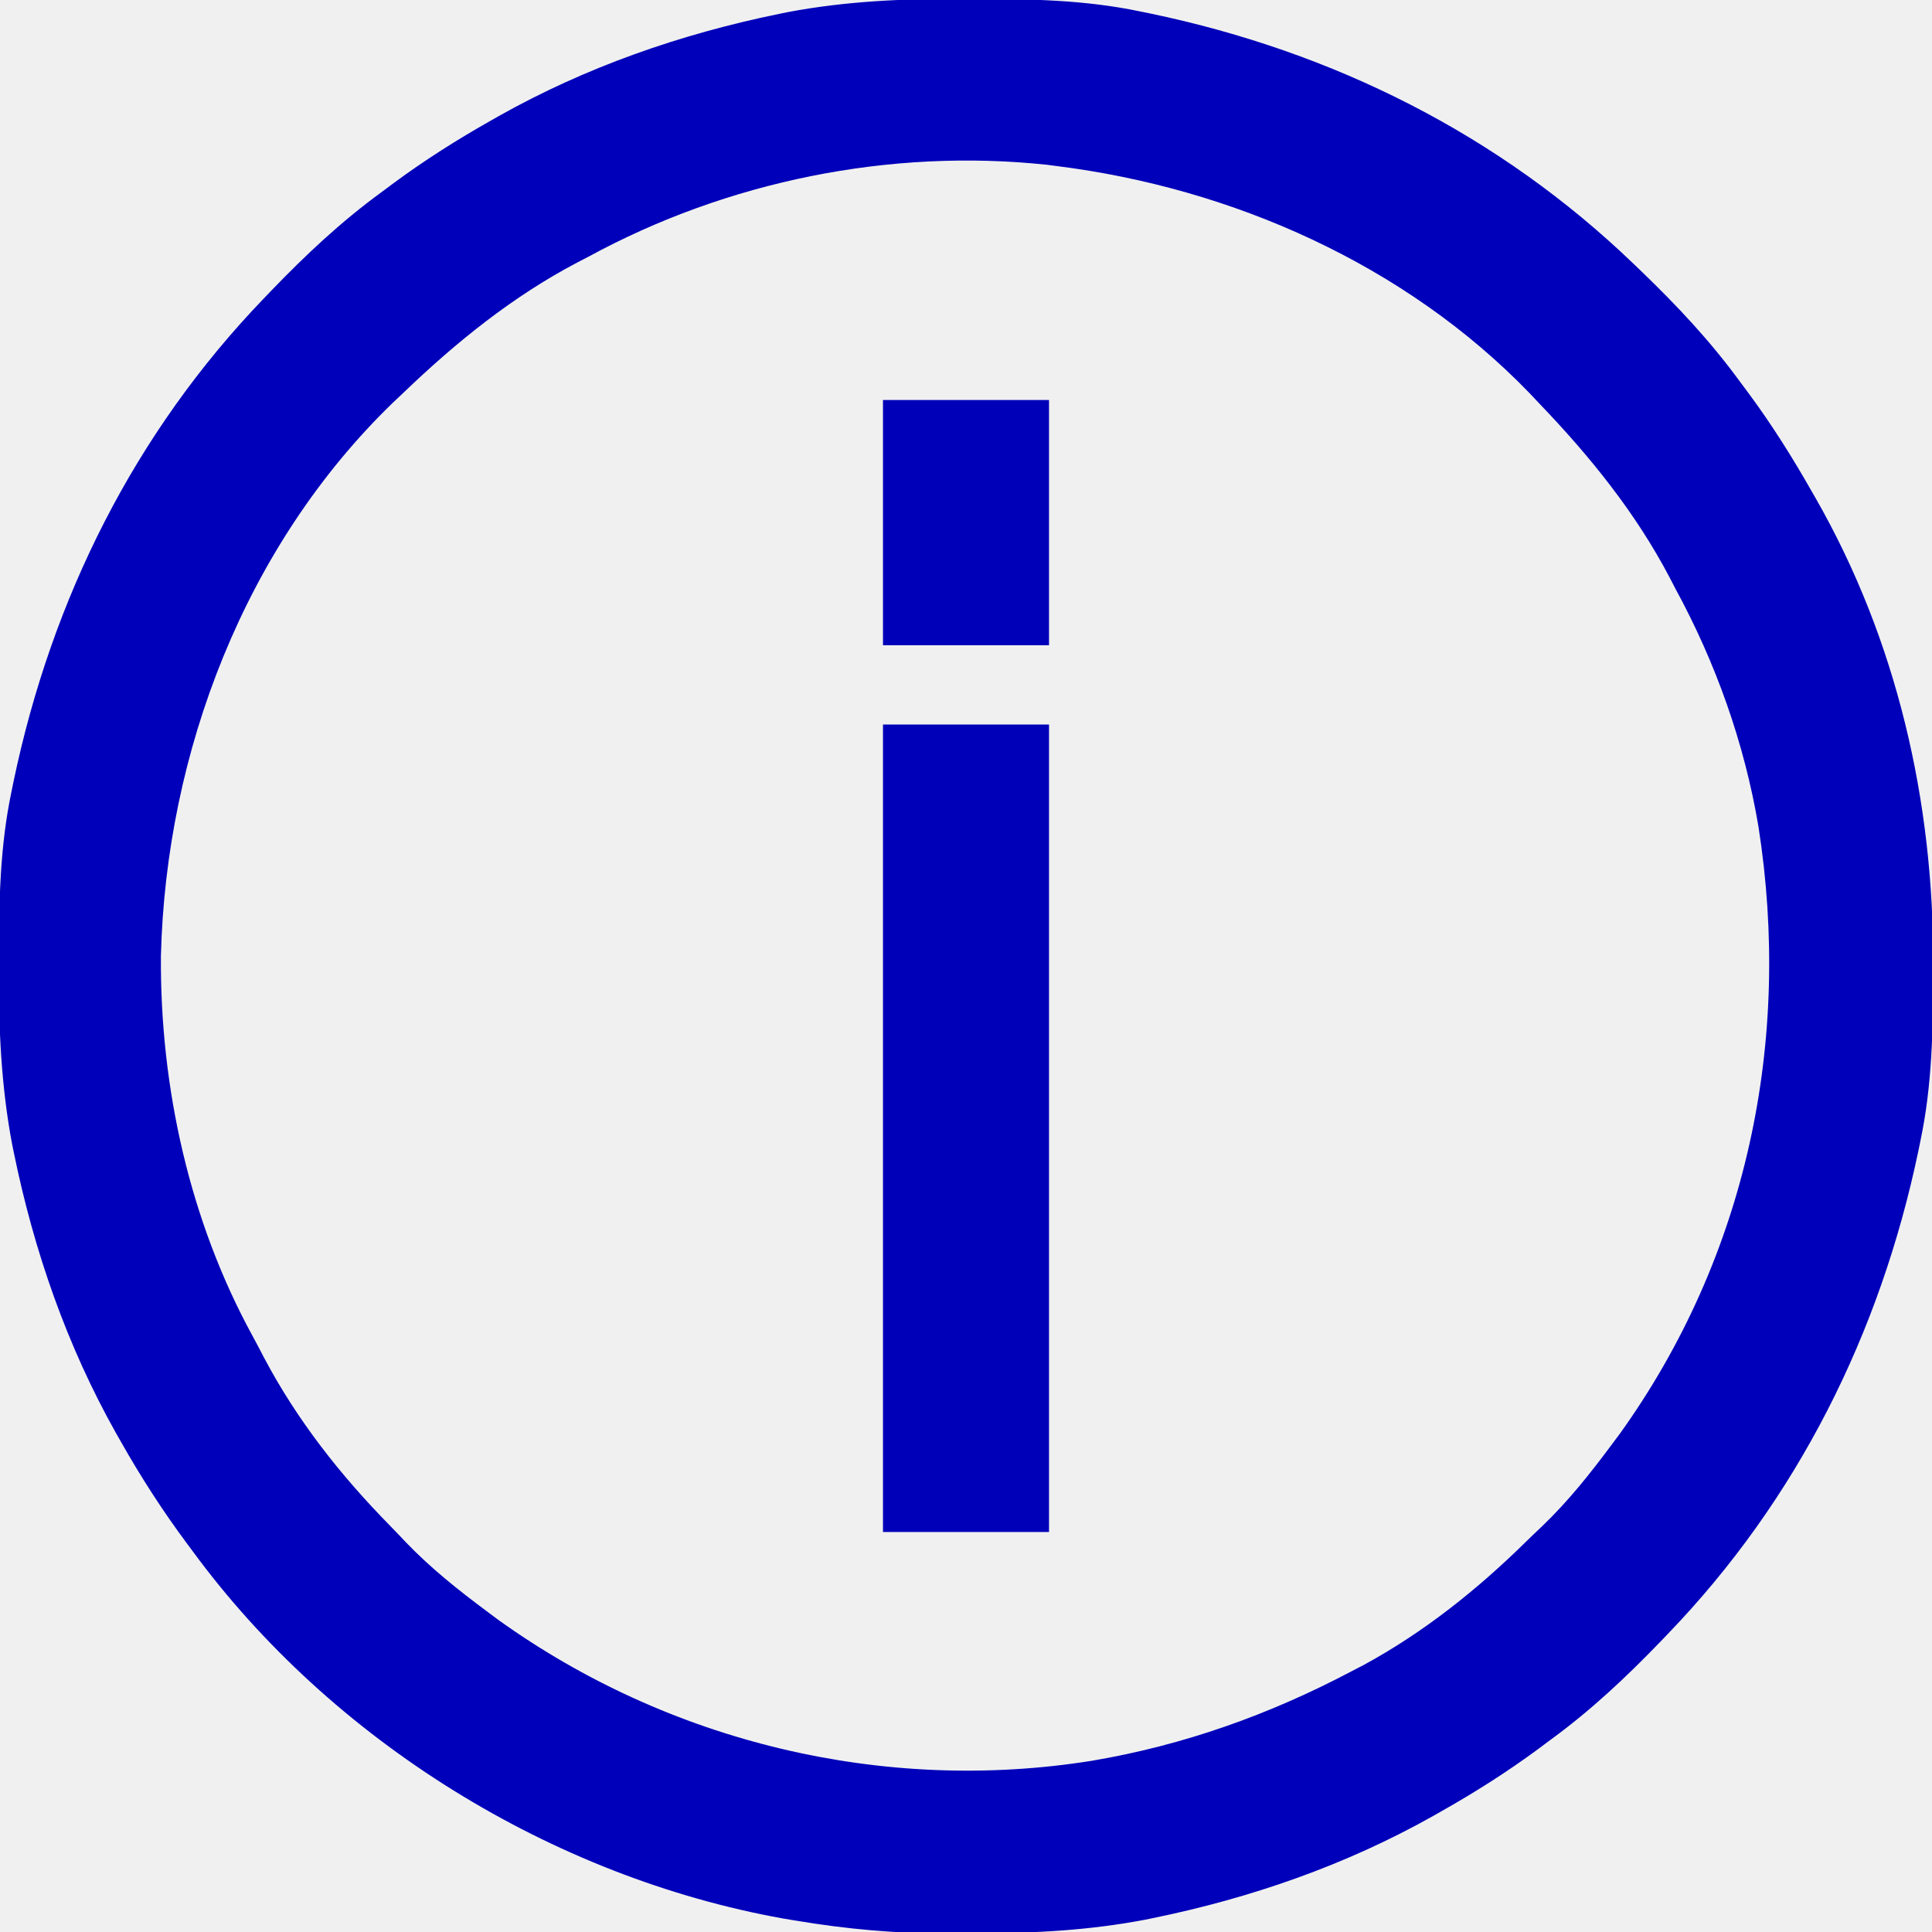
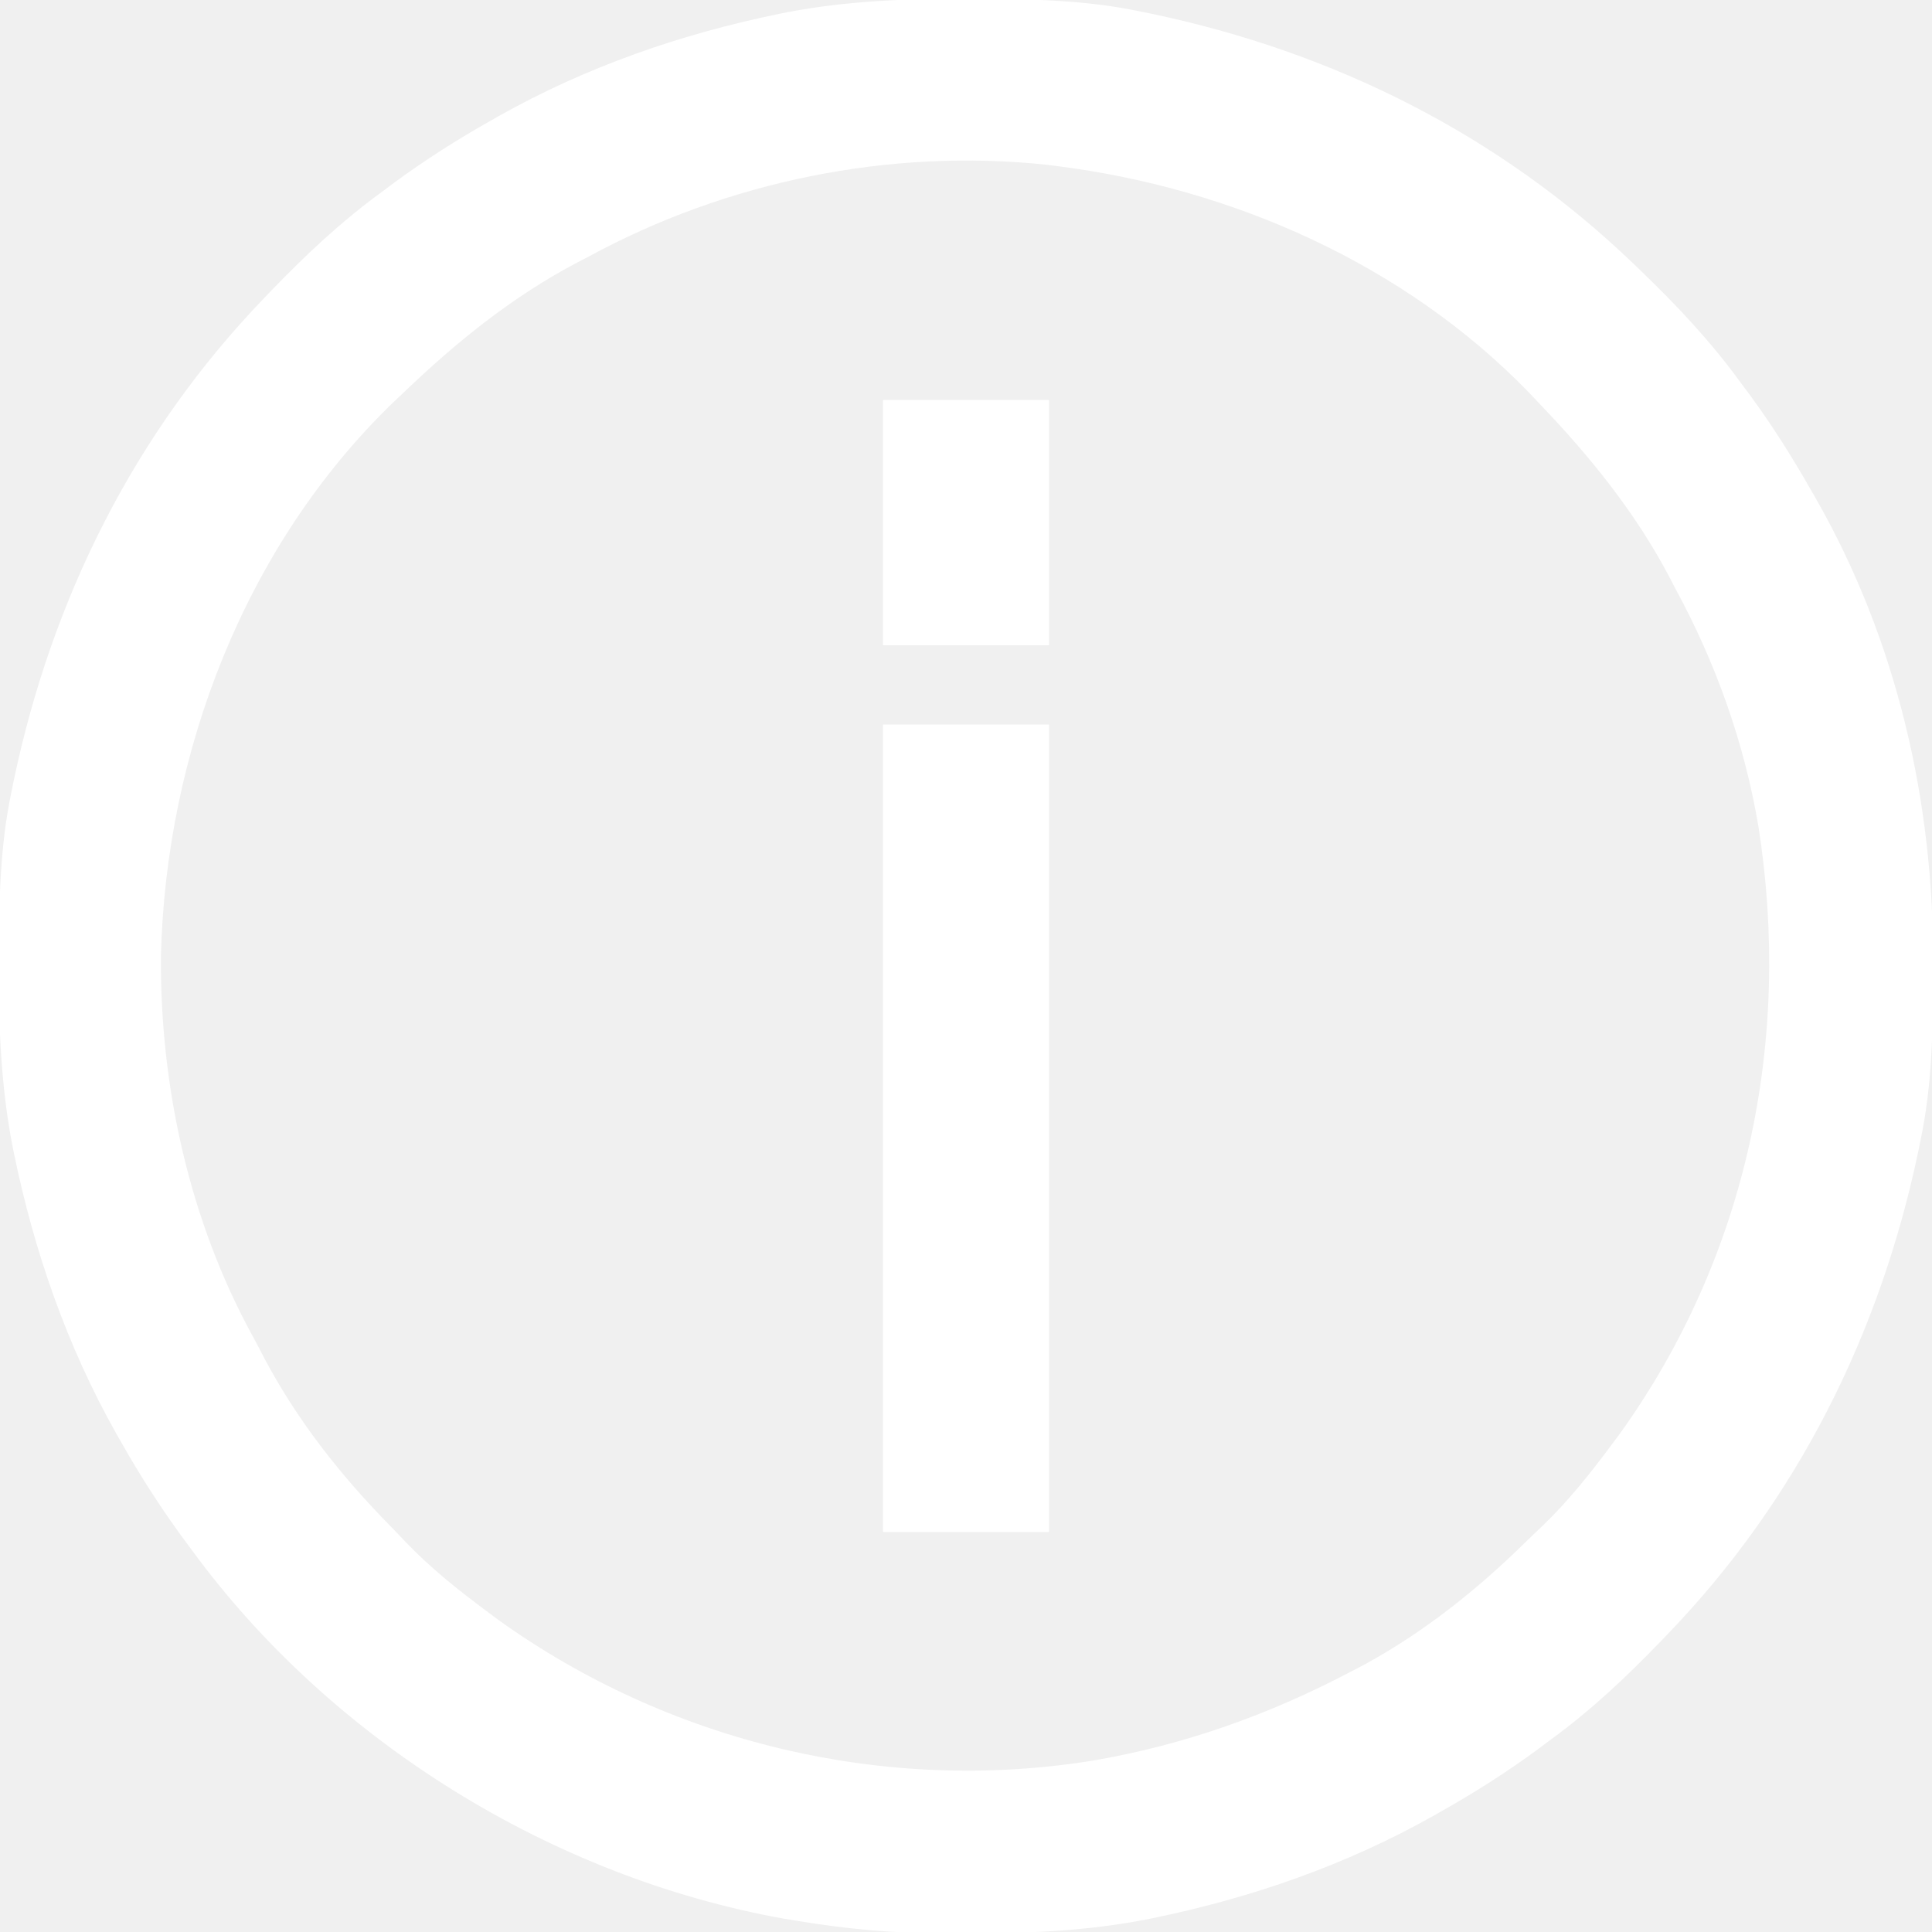
<svg xmlns="http://www.w3.org/2000/svg" version="1.1" width="512" height="512">
-   <path d="M0 0 C1.018 0.002 2.036 0.004 3.085 0.007 C17.694 0.056 32.026 0.307 46.375 3.312 C47.35 3.511 48.325 3.71 49.329 3.915 C97.711 14.035 141.699 35.952 177.375 70.312 C178.364 71.261 178.364 71.261 179.373 72.228 C188.861 81.372 197.601 90.67 205.375 101.312 C206.233 102.464 207.091 103.615 207.949 104.766 C213.987 112.957 219.346 121.471 224.375 130.312 C224.739 130.944 225.104 131.576 225.479 132.227 C247.085 169.975 256.852 212.742 256.688 255.938 C256.685 256.955 256.683 257.973 256.681 259.022 C256.631 273.631 256.38 287.963 253.375 302.312 C253.077 303.775 253.077 303.775 252.773 305.267 C242.652 353.648 220.736 397.637 186.375 433.312 C185.743 433.972 185.111 434.631 184.459 435.311 C175.315 444.799 166.018 453.539 155.375 461.312 C154.224 462.171 153.073 463.029 151.922 463.887 C143.732 469.924 135.23 475.307 126.375 480.312 C125.668 480.715 124.961 481.117 124.232 481.531 C101.097 494.557 75.925 503.306 49.938 508.625 C49.219 508.772 48.5 508.92 47.759 509.072 C33.083 511.861 18.558 512.661 3.648 512.628 C0.708 512.625 -2.23 512.649 -5.17 512.674 C-18.543 512.718 -31.439 511.513 -44.625 509.312 C-46.331 509.03 -46.331 509.03 -48.071 508.742 C-109.334 497.738 -167.762 461.605 -204.625 411.312 C-205.262 410.459 -205.262 410.459 -205.912 409.587 C-212.428 400.847 -218.261 391.802 -223.625 382.312 C-224.027 381.605 -224.429 380.898 -224.844 380.169 C-237.869 357.034 -246.618 331.863 -251.938 305.875 C-252.085 305.156 -252.232 304.437 -252.384 303.697 C-255.358 288.05 -255.998 272.577 -255.938 256.688 C-255.935 255.67 -255.933 254.652 -255.931 253.603 C-255.881 238.994 -255.63 224.662 -252.625 210.312 C-252.426 209.338 -252.228 208.363 -252.023 207.358 C-241.902 158.977 -219.986 114.988 -185.625 79.312 C-184.993 78.653 -184.361 77.994 -183.709 77.314 C-174.565 67.826 -165.268 59.086 -154.625 51.312 C-153.474 50.454 -152.323 49.596 -151.172 48.738 C-142.982 42.701 -134.48 37.318 -125.625 32.312 C-124.918 31.91 -124.211 31.508 -123.482 31.094 C-100.347 18.068 -75.175 9.319 -49.188 4 C-48.469 3.853 -47.75 3.705 -47.009 3.553 C-31.363 0.58 -15.889 -0.061 0 0 Z M-99.625 68.312 C-100.612 68.824 -101.6 69.336 -102.617 69.863 C-119.79 78.887 -134.693 90.951 -148.625 104.312 C-149.574 105.208 -150.523 106.104 -151.5 107.027 C-190.69 144.937 -211.646 199.674 -212.981 253.649 C-213.232 288.409 -205.386 323.895 -188.63 354.471 C-187.6 356.358 -186.608 358.263 -185.617 360.172 C-176.837 376.765 -165.319 391.369 -152.186 404.721 C-150.779 406.156 -149.396 407.614 -148.016 409.074 C-141.452 415.906 -134.208 421.67 -126.625 427.312 C-125.62 428.063 -124.614 428.813 -123.578 429.586 C-78.294 462.083 -21.288 475.761 33.81 466.922 C58.055 462.802 80.651 454.764 102.375 443.312 C103.515 442.72 104.654 442.127 105.828 441.516 C121.762 432.845 135.883 421.562 148.784 408.873 C150.218 407.466 151.676 406.083 153.137 404.703 C159.968 398.14 165.732 390.896 171.375 383.312 C172.125 382.307 172.875 381.302 173.648 380.266 C207.349 333.303 219.301 276.122 210.375 219.312 C206.648 197.222 199.071 175.972 188.375 156.312 C187.863 155.325 187.351 154.338 186.824 153.32 C177.8 136.148 165.737 121.244 152.375 107.312 C151.479 106.364 150.583 105.415 149.66 104.438 C116.746 70.412 70.958 50.143 24.375 44.312 C23.51 44.2 22.645 44.088 21.754 43.973 C-19.865 39.563 -62.941 48.353 -99.625 68.312 Z " fill="#0000BA" transform="translate(255.625,-0.3125)" />
-   <path d="M0 0 C14.52 0 29.04 0 44 0 C44 70.62 44 141.24 44 214 C29.48 214 14.96 214 0 214 C0 143.38 0 72.76 0 0 Z " fill="#0000B9" transform="translate(234,192)" />
-   <path d="M0 0 C14.52 0 29.04 0 44 0 C44 21.45 44 42.9 44 65 C29.48 65 14.96 65 0 65 C0 43.55 0 22.1 0 0 Z " fill="#0000B9" transform="translate(234,106)" />
+   <path d="M0 0 C1.018 0.002 2.036 0.004 3.085 0.007 C17.694 0.056 32.026 0.307 46.375 3.312 C47.35 3.511 48.325 3.71 49.329 3.915 C97.711 14.035 141.699 35.952 177.375 70.312 C178.364 71.261 178.364 71.261 179.373 72.228 C188.861 81.372 197.601 90.67 205.375 101.312 C206.233 102.464 207.091 103.615 207.949 104.766 C213.987 112.957 219.346 121.471 224.375 130.312 C224.739 130.944 225.104 131.576 225.479 132.227 C247.085 169.975 256.852 212.742 256.688 255.938 C256.685 256.955 256.683 257.973 256.681 259.022 C256.631 273.631 256.38 287.963 253.375 302.312 C253.077 303.775 253.077 303.775 252.773 305.267 C242.652 353.648 220.736 397.637 186.375 433.312 C185.743 433.972 185.111 434.631 184.459 435.311 C175.315 444.799 166.018 453.539 155.375 461.312 C154.224 462.171 153.073 463.029 151.922 463.887 C143.732 469.924 135.23 475.307 126.375 480.312 C125.668 480.715 124.961 481.117 124.232 481.531 C101.097 494.557 75.925 503.306 49.938 508.625 C49.219 508.772 48.5 508.92 47.759 509.072 C33.083 511.861 18.558 512.661 3.648 512.628 C0.708 512.625 -2.23 512.649 -5.17 512.674 C-18.543 512.718 -31.439 511.513 -44.625 509.312 C-46.331 509.03 -46.331 509.03 -48.071 508.742 C-109.334 497.738 -167.762 461.605 -204.625 411.312 C-205.262 410.459 -205.262 410.459 -205.912 409.587 C-212.428 400.847 -218.261 391.802 -223.625 382.312 C-224.027 381.605 -224.429 380.898 -224.844 380.169 C-237.869 357.034 -246.618 331.863 -251.938 305.875 C-252.085 305.156 -252.232 304.437 -252.384 303.697 C-255.358 288.05 -255.998 272.577 -255.938 256.688 C-255.935 255.67 -255.933 254.652 -255.931 253.603 C-255.881 238.994 -255.63 224.662 -252.625 210.312 C-252.426 209.338 -252.228 208.363 -252.023 207.358 C-241.902 158.977 -219.986 114.988 -185.625 79.312 C-184.993 78.653 -184.361 77.994 -183.709 77.314 C-174.565 67.826 -165.268 59.086 -154.625 51.312 C-153.474 50.454 -152.323 49.596 -151.172 48.738 C-142.982 42.701 -134.48 37.318 -125.625 32.312 C-124.918 31.91 -124.211 31.508 -123.482 31.094 C-100.347 18.068 -75.175 9.319 -49.188 4 C-48.469 3.853 -47.75 3.705 -47.009 3.553 C-31.363 0.58 -15.889 -0.061 0 0 Z M-99.625 68.312 C-100.612 68.824 -101.6 69.336 -102.617 69.863 C-119.79 78.887 -134.693 90.951 -148.625 104.312 C-149.574 105.208 -150.523 106.104 -151.5 107.027 C-190.69 144.937 -211.646 199.674 -212.981 253.649 C-213.232 288.409 -205.386 323.895 -188.63 354.471 C-187.6 356.358 -186.608 358.263 -185.617 360.172 C-176.837 376.765 -165.319 391.369 -152.186 404.721 C-150.779 406.156 -149.396 407.614 -148.016 409.074 C-141.452 415.906 -134.208 421.67 -126.625 427.312 C-125.62 428.063 -124.614 428.813 -123.578 429.586 C-78.294 462.083 -21.288 475.761 33.81 466.922 C58.055 462.802 80.651 454.764 102.375 443.312 C103.515 442.72 104.654 442.127 105.828 441.516 C121.762 432.845 135.883 421.562 148.784 408.873 C150.218 407.466 151.676 406.083 153.137 404.703 C159.968 398.14 165.732 390.896 171.375 383.312 C172.125 382.307 172.875 381.302 173.648 380.266 C207.349 333.303 219.301 276.122 210.375 219.312 C206.648 197.222 199.071 175.972 188.375 156.312 C187.863 155.325 187.351 154.338 186.824 153.32 C177.8 136.148 165.737 121.244 152.375 107.312 C151.479 106.364 150.583 105.415 149.66 104.438 C116.746 70.412 70.958 50.143 24.375 44.312 C23.51 44.2 22.645 44.088 21.754 43.973 C-19.865 39.563 -62.941 48.353 -99.625 68.312 Z " fill="#FFFFFF" transform="translate(255.625,-0.3125)" />
+   <path d="M0 0 C14.52 0 29.04 0 44 0 C44 70.62 44 141.24 44 214 C29.48 214 14.96 214 0 214 C0 143.38 0 72.76 0 0 Z " fill="#FFFFFF" transform="translate(234,192)" />
+   <path d="M0 0 C14.52 0 29.04 0 44 0 C44 21.45 44 42.9 44 65 C29.48 65 14.96 65 0 65 C0 43.55 0 22.1 0 0 Z " fill="#FFFFFF" transform="translate(234,106)" />
</svg>
